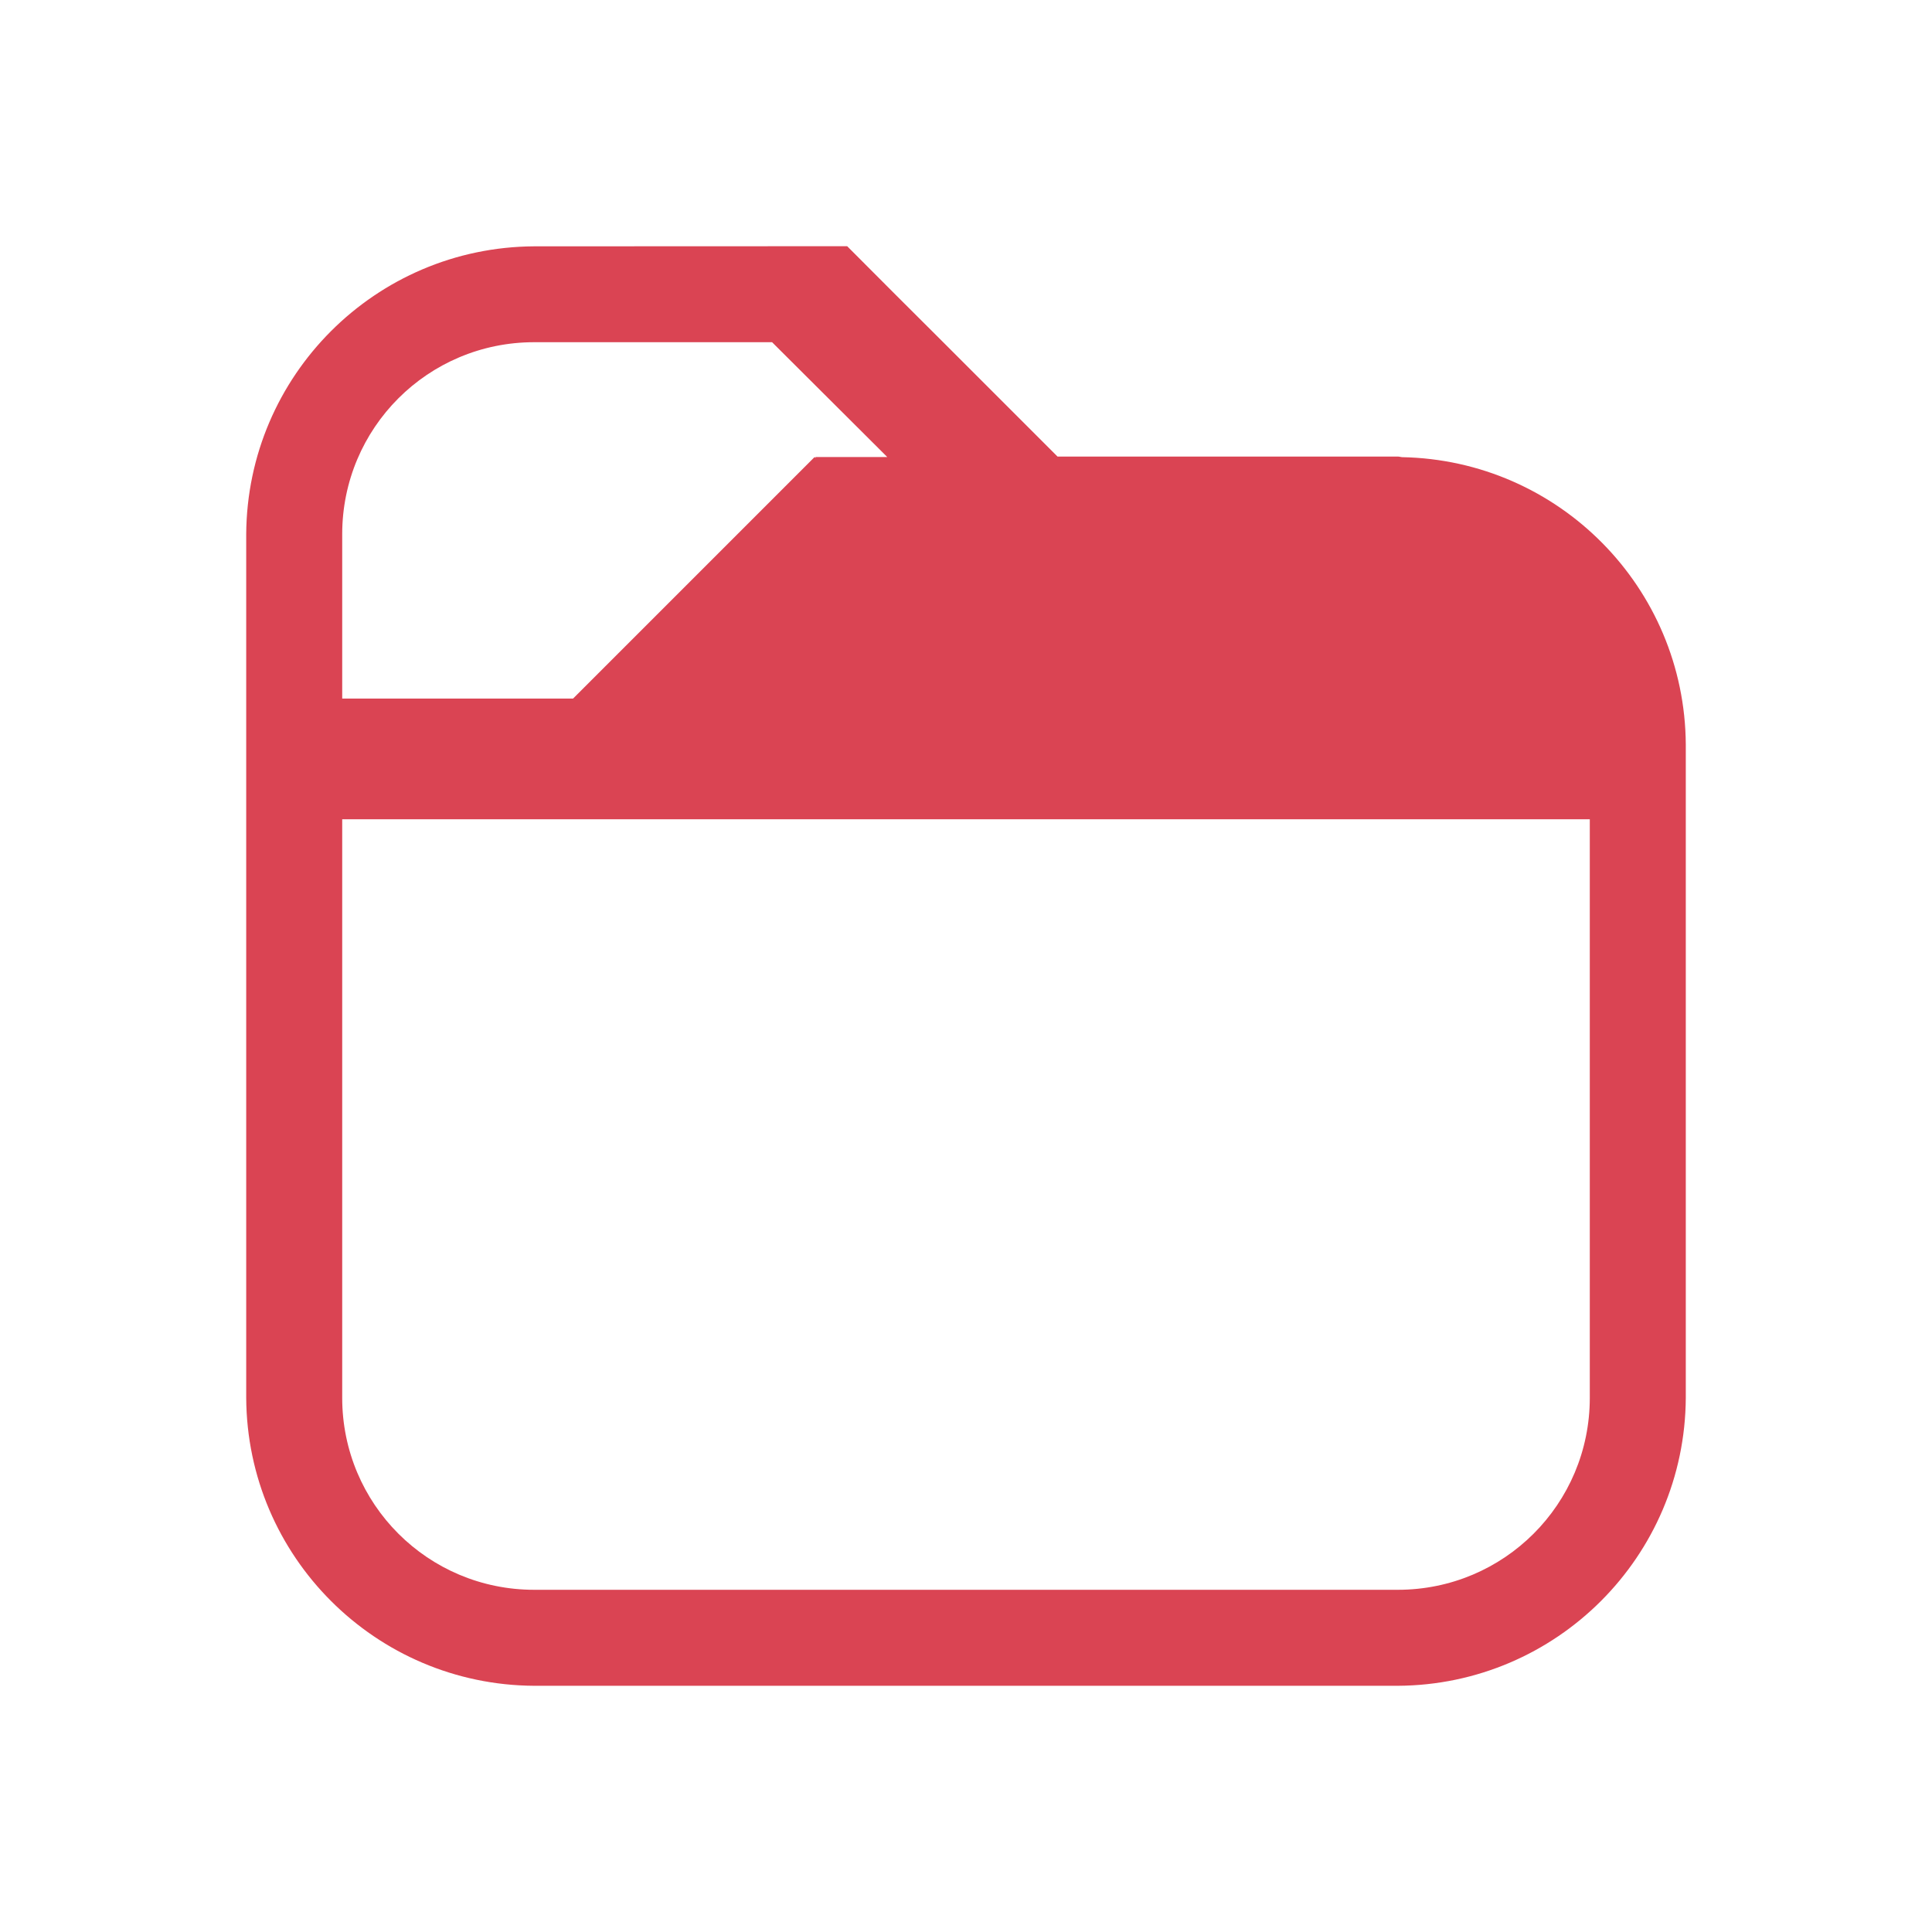
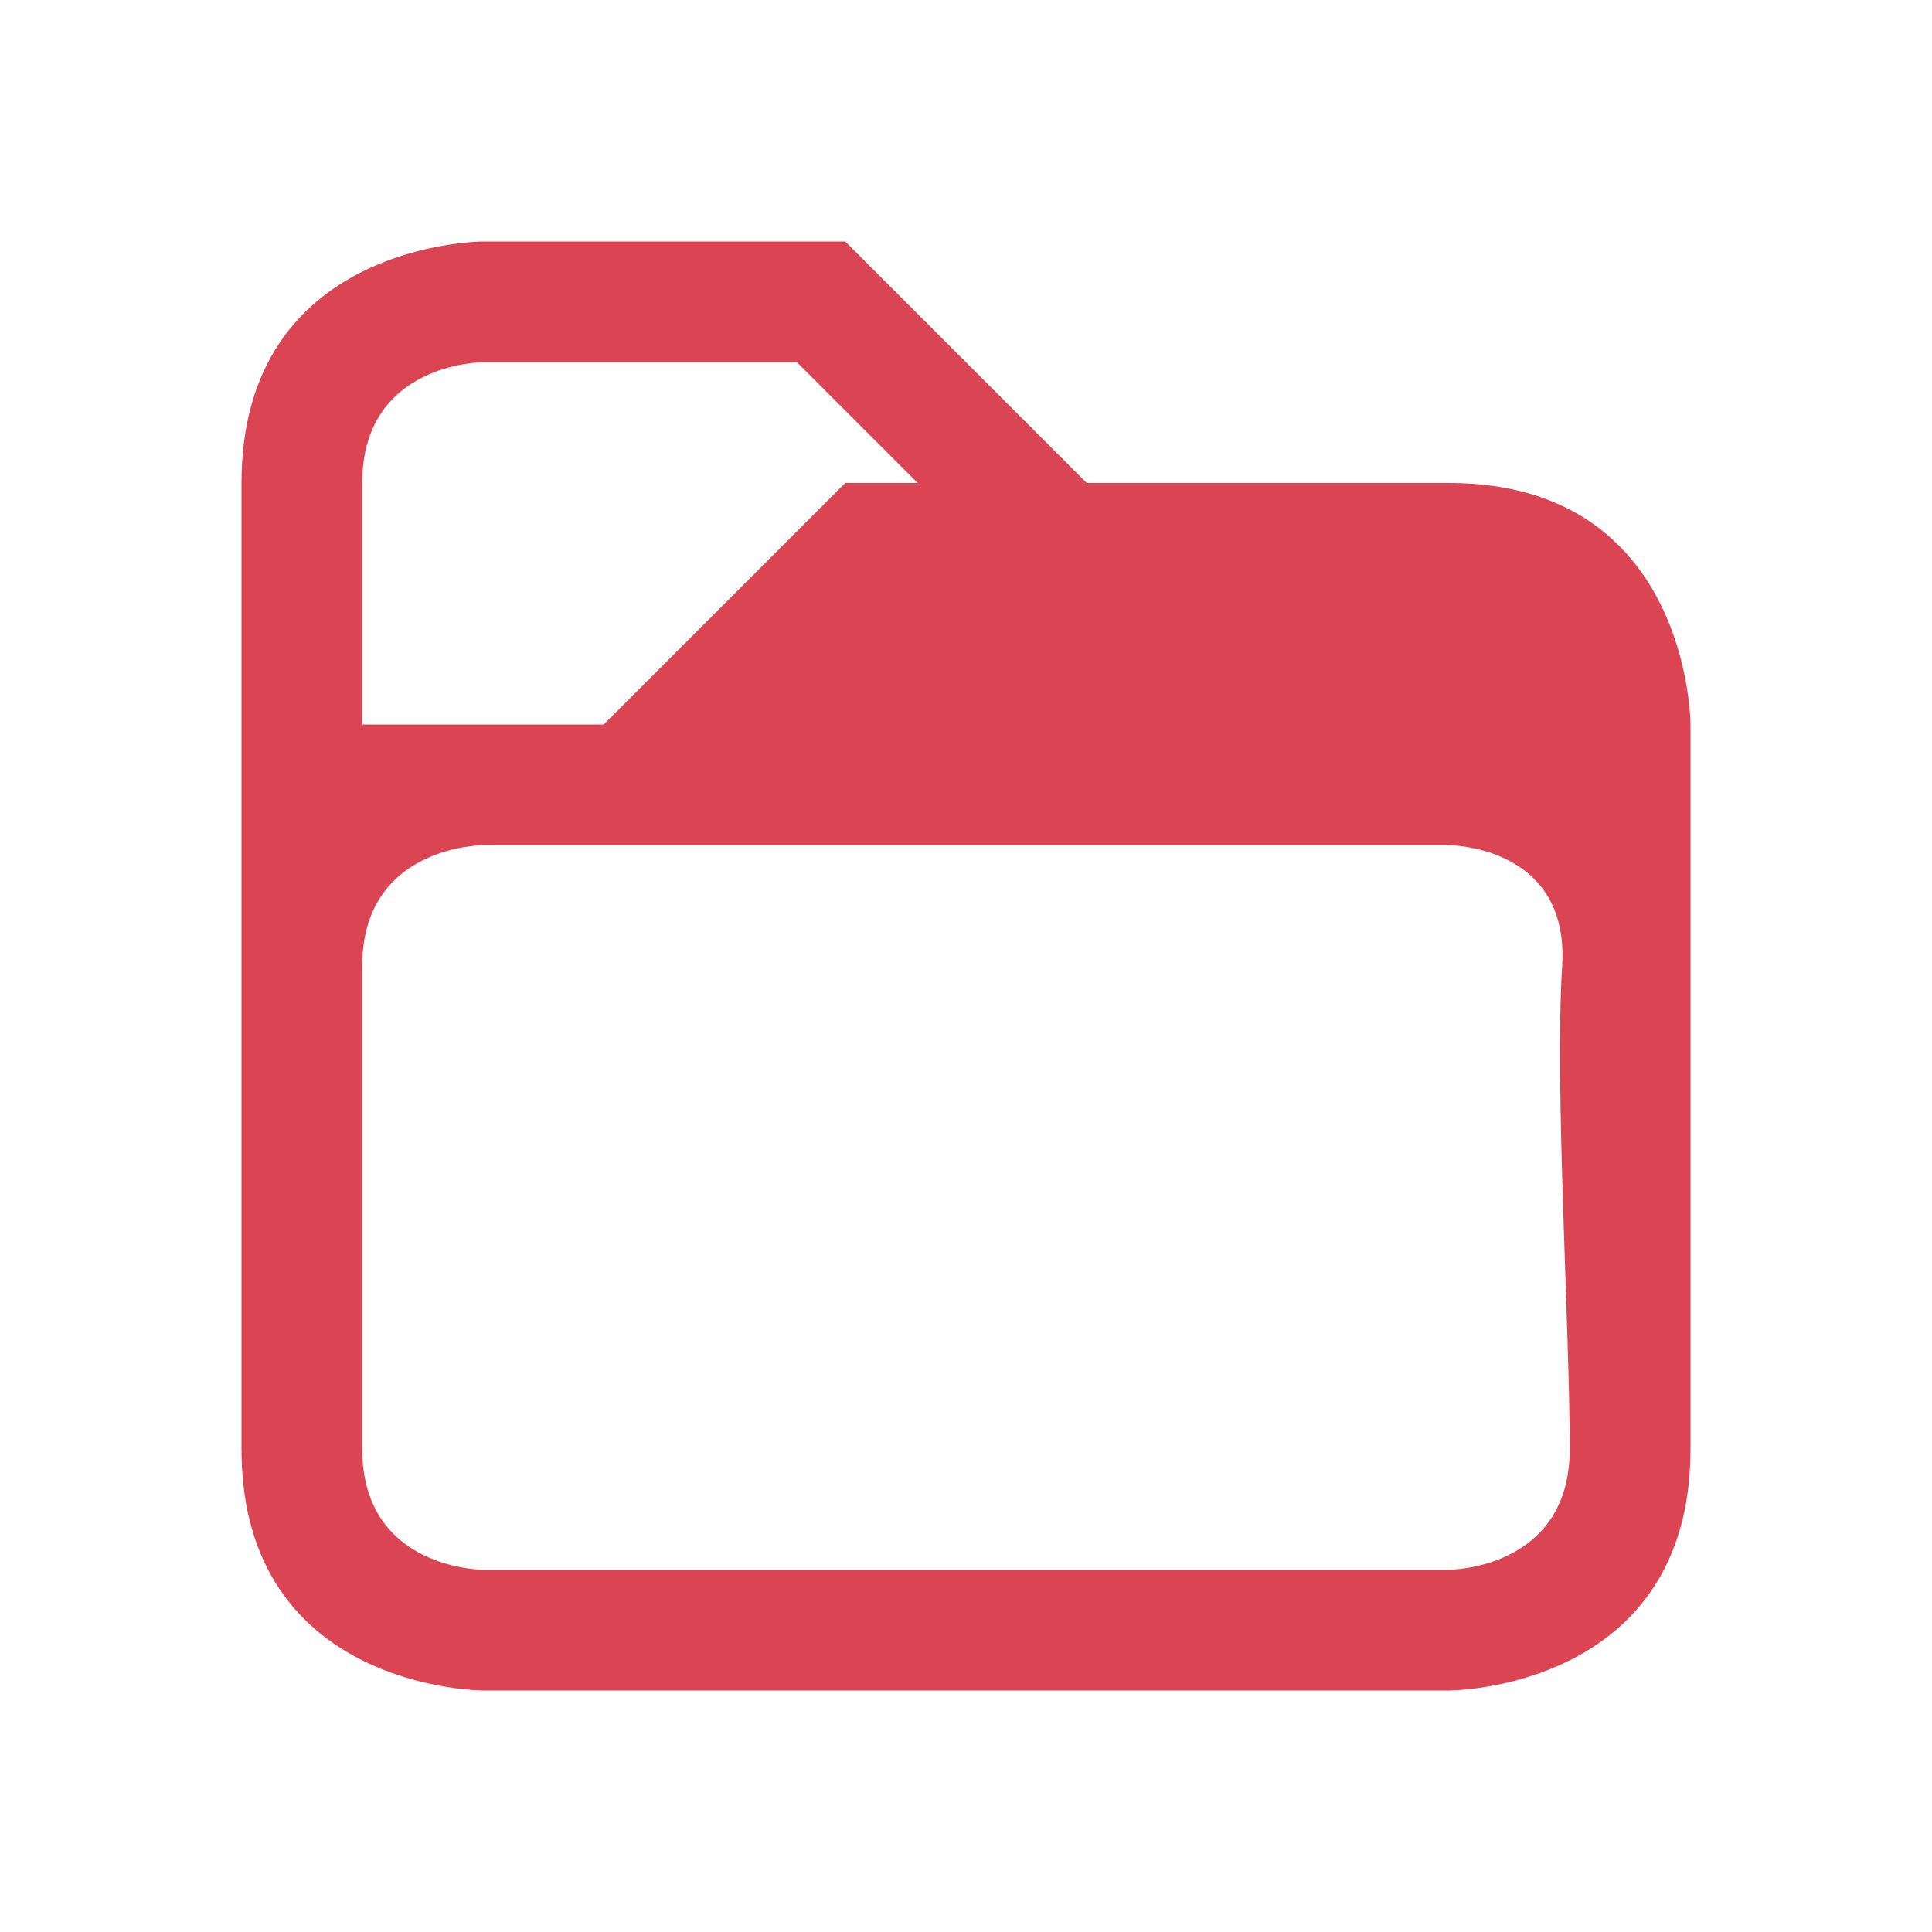
- <svg xmlns="http://www.w3.org/2000/svg" viewBox="0 0 16 16" id="svg6">
-   <defs id="defs3051">
-     <style id="current-color-scheme" />
-   </defs>
-   <path d="M4.424 2.04a2.398 2.398 0 0 0-2.385 2.384v7.152a2.398 2.398 0 0 0 2.385 2.385h7.152a2.398 2.398 0 0 0 2.385-2.385v-5.41a2.395 2.395 0 0 0-2.35-2.38c-.012-.001-.023-.005-.035-.005H8.758l-.947-.947-.403-.402-.392-.393zm0 .794h1.97l.954.951h-.594v.008l-.008-.008-2 2H2.834V4.424c0-.88.71-1.59 1.59-1.59zm-1.59 3.951h10.332v4.791c0 .88-.71 1.59-1.59 1.59H4.424c-.88 0-1.59-.71-1.59-1.59z" id="path835" fill="#da4453" />
+ <svg xmlns="http://www.w3.org/2000/svg" viewBox="0 0 16 16">
+   <path style="fill:#da4453" d="m 2,4 c 0,2 0,6 0,8 0,2 2,2 2,2 h 8 c 0,0 2,0 2,-2 0,-2 0,-6 0,-6 C 14,6 14,4 12,4 10,4 9,4 9,4 L 7,2 V 2 2 H 4 C 4,2 2,2 2,4 Z M 3,4 C 3,3 4,3 4,3 l 2.6,0 1,1 H 7 V 4 4 L 5,6 H 3 C 3,6 3,5 3,4 Z M 3,8 C 3,7 4,7 4,7 h 8 c 0,0 1,0 0.937,1 C 12.874,9 13,11 13,12 c 0,1 -1,1 -1,1 H 4 C 4,13 3,13 3,12 3,11 3,9 3,8 Z" />
</svg>
